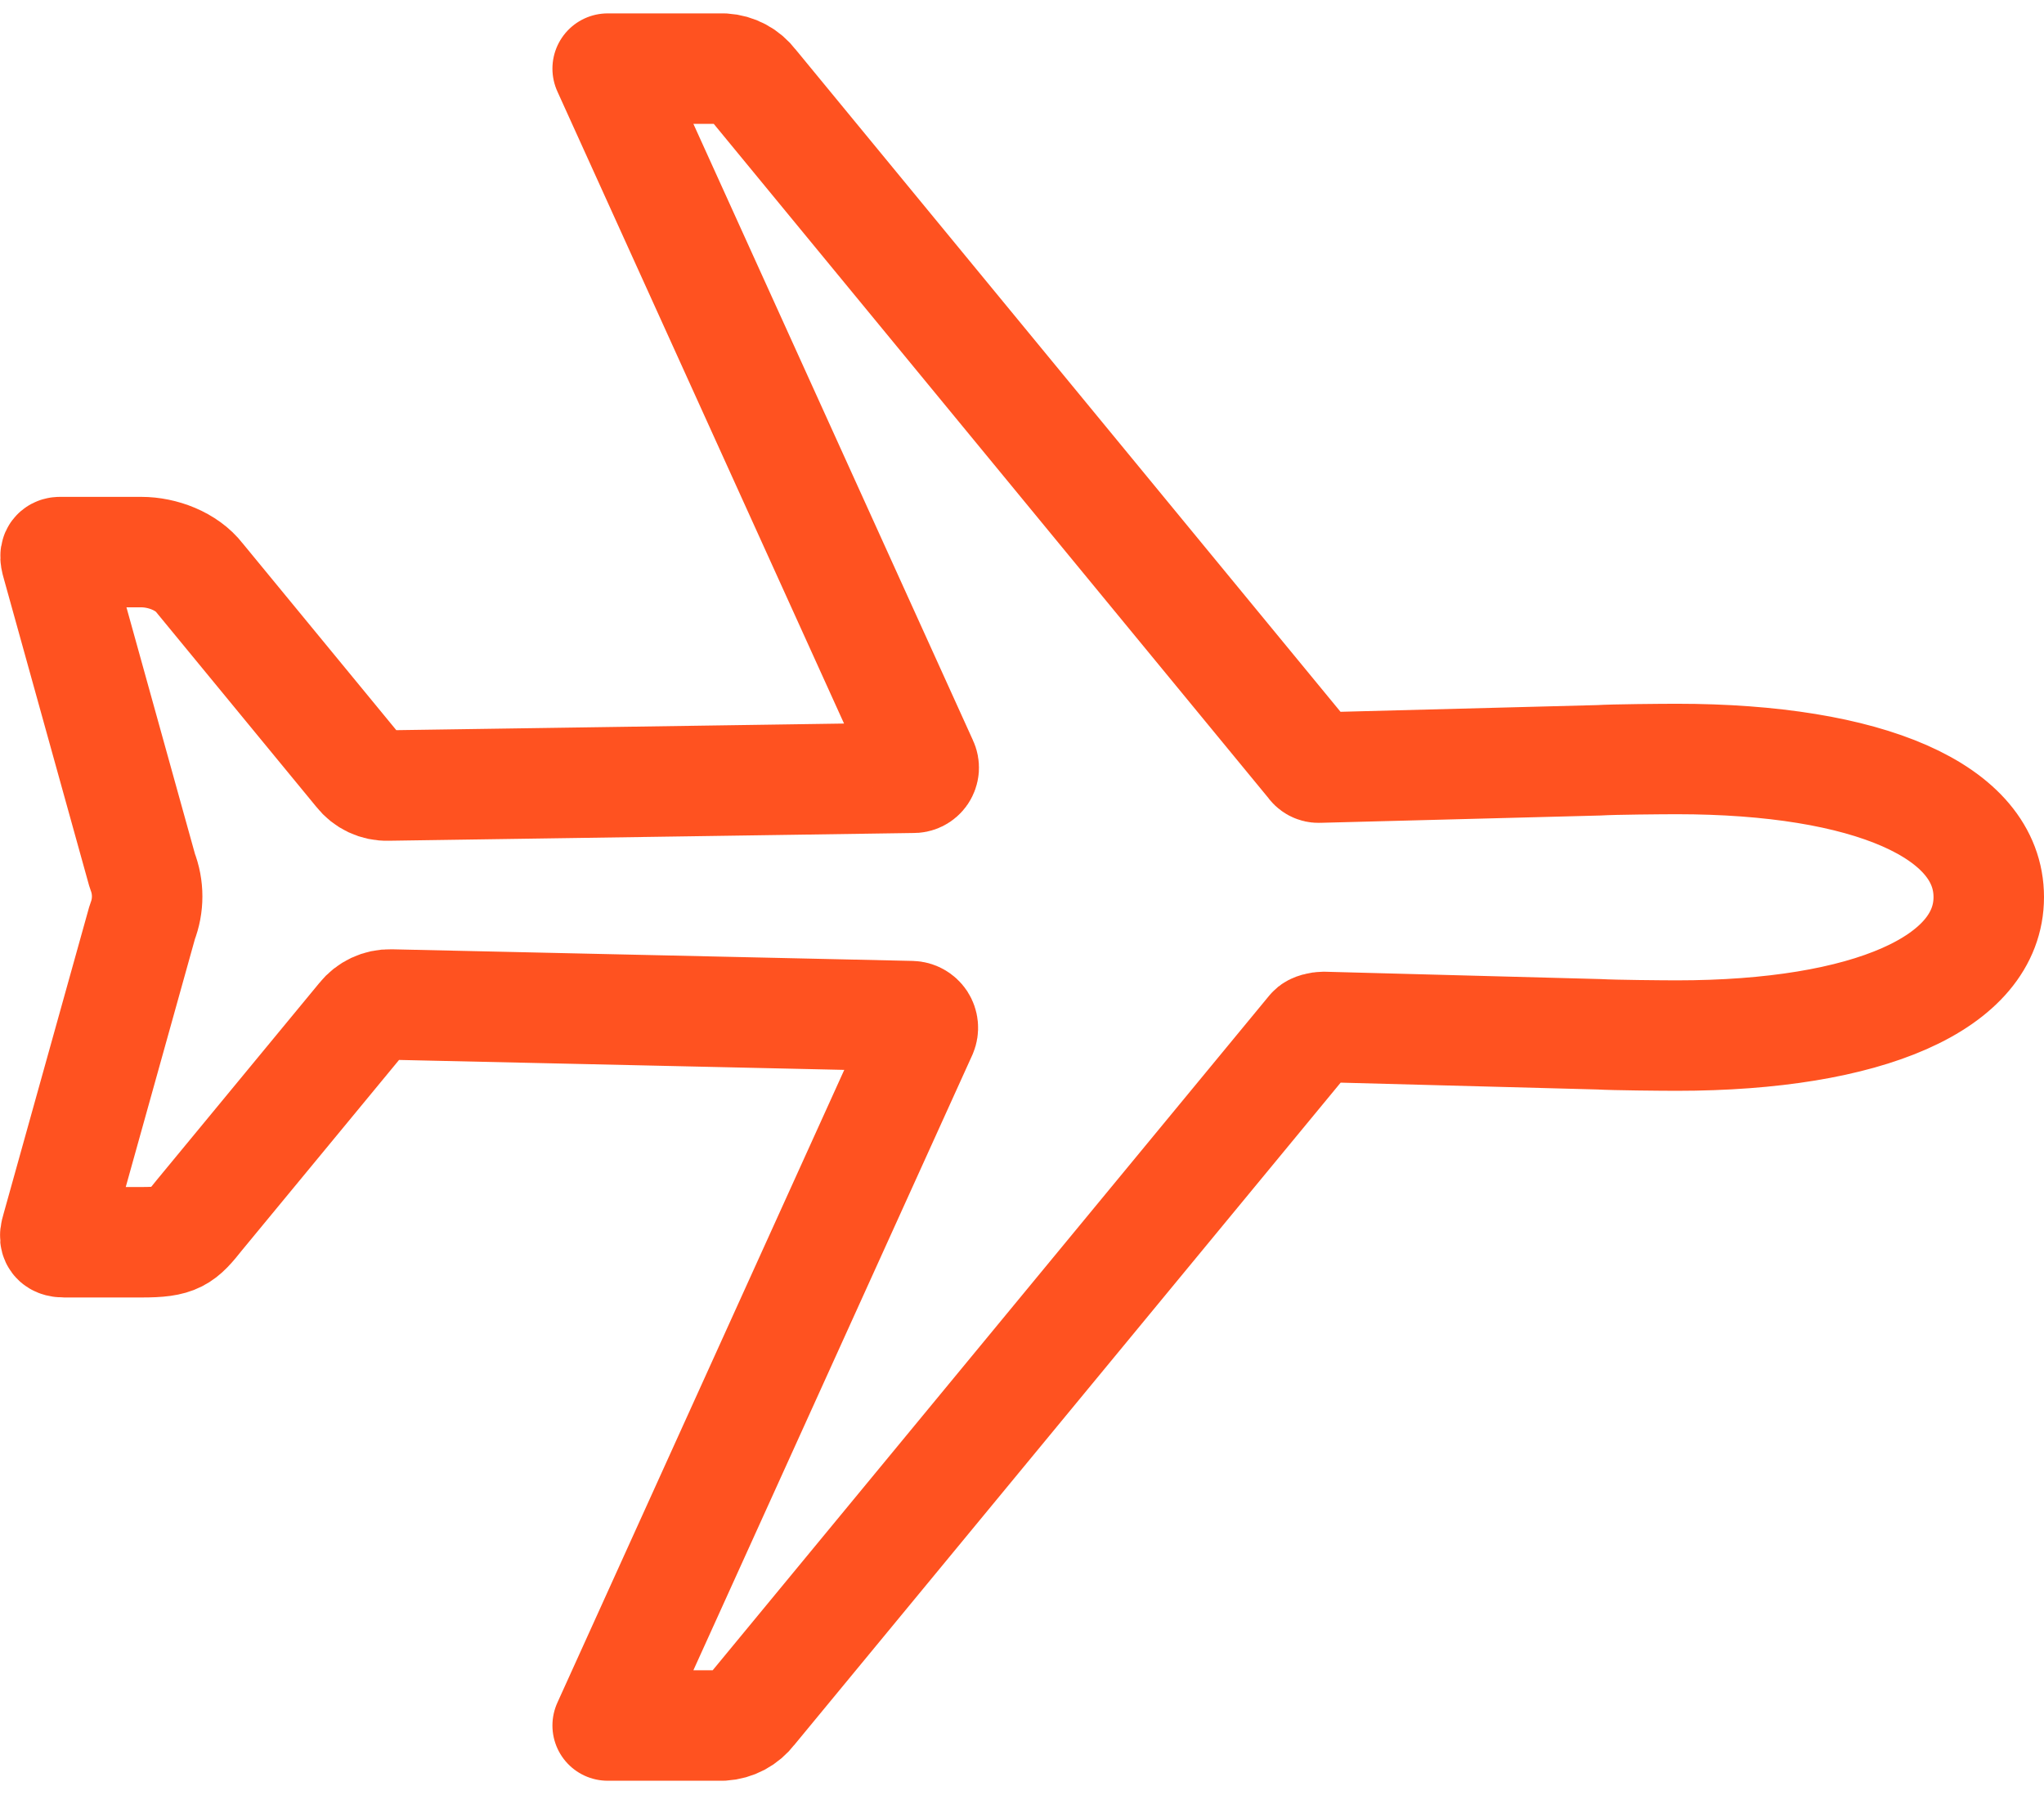
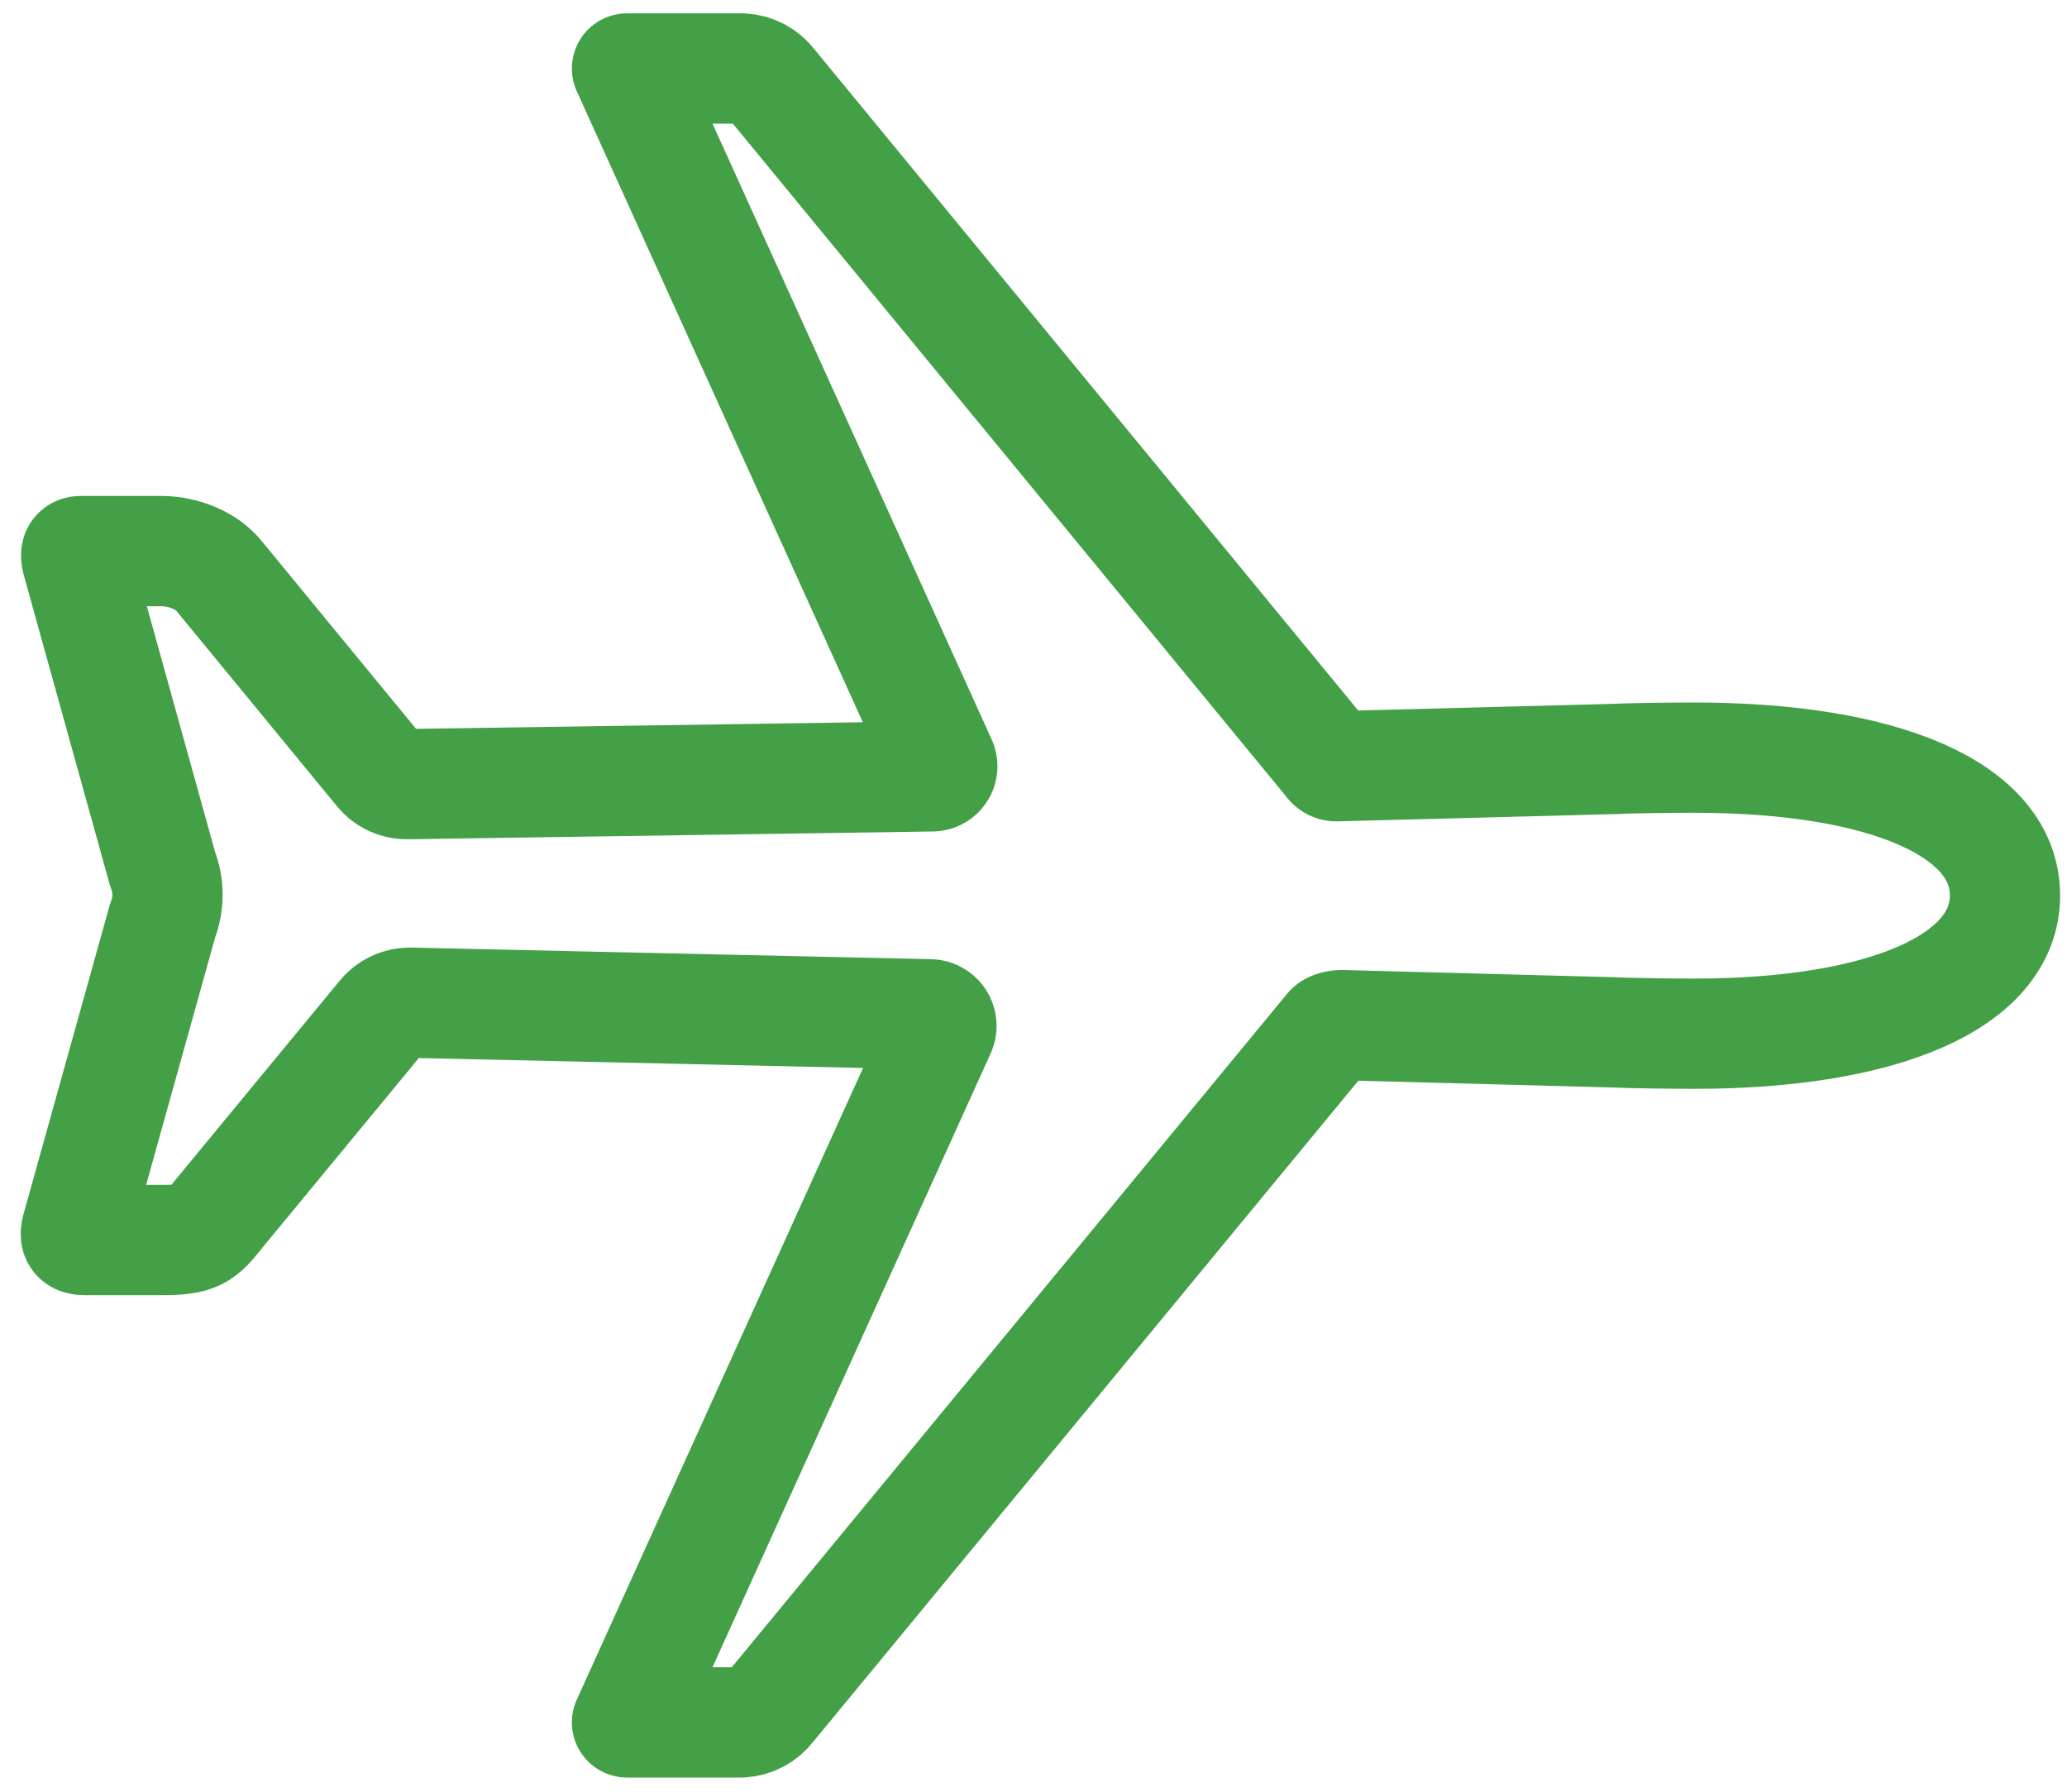
- <svg xmlns="http://www.w3.org/2000/svg" width="74" height="65" viewBox="0 0 74 65" fill="none">
-   <path d="M60.706 27.485C60.175 27.485 58.395 27.5 57.894 27.532L47.753 27.797C47.701 27.801 47.648 27.789 47.601 27.764C47.555 27.739 47.516 27.702 47.489 27.657L27.242 3.041C27.119 2.879 26.963 2.745 26.783 2.649C26.604 2.553 26.405 2.497 26.202 2.485H22L33.406 27.641C33.434 27.699 33.445 27.762 33.441 27.826C33.436 27.889 33.414 27.951 33.379 28.003C33.343 28.056 33.294 28.099 33.237 28.127C33.18 28.155 33.117 28.168 33.053 28.165L14.039 28.446C13.841 28.452 13.645 28.411 13.466 28.327C13.287 28.243 13.13 28.117 13.008 27.961L7.227 20.93C6.758 20.321 5.88 19.993 5.116 19.993H2.169C1.967 19.993 1.997 20.182 2.052 20.372L5.152 31.532C5.386 32.129 5.386 32.794 5.152 33.391L2.049 44.516C1.956 44.821 1.967 44.985 2.325 44.985H5.125C6.397 44.985 6.57 44.819 7.22 44.001L13.111 36.86C13.234 36.705 13.391 36.581 13.57 36.497C13.749 36.413 13.945 36.371 14.142 36.376L32.999 36.797C33.067 36.799 33.135 36.817 33.194 36.851C33.254 36.884 33.305 36.932 33.343 36.989C33.38 37.047 33.403 37.113 33.409 37.181C33.415 37.249 33.405 37.318 33.378 37.382L22 62.485H26.163C26.366 62.473 26.564 62.417 26.743 62.322C26.922 62.226 27.079 62.092 27.202 61.93L47.491 37.329C47.552 37.235 47.803 37.188 47.911 37.188L57.895 37.454C58.411 37.485 60.175 37.501 60.708 37.501C67.625 37.501 72 35.599 72 32.485C72 29.371 67.644 27.485 60.706 27.485Z" stroke="#FF5220" stroke-width="4" stroke-linecap="round" stroke-linejoin="round" />
+ <svg xmlns="http://www.w3.org/2000/svg" width="75" height="65" viewBox="0 0 75 65" fill="none">
+   <path d="M61.456 27.485C60.925 27.485 59.145 27.5 58.644 27.532L48.503 27.797C48.451 27.801 48.398 27.789 48.351 27.764C48.305 27.74 48.266 27.702 48.239 27.657L27.992 3.041C27.869 2.879 27.713 2.745 27.533 2.649C27.354 2.553 27.155 2.497 26.952 2.485H22.75L34.156 27.641C34.184 27.699 34.195 27.762 34.191 27.826C34.186 27.889 34.164 27.951 34.129 28.003C34.093 28.056 34.044 28.099 33.987 28.127C33.93 28.155 33.867 28.168 33.803 28.165L14.789 28.446C14.591 28.452 14.395 28.411 14.216 28.327C14.037 28.243 13.88 28.118 13.758 27.962L7.977 20.93C7.508 20.321 6.63 19.993 5.866 19.993H2.919C2.717 19.993 2.747 20.182 2.802 20.372L5.902 31.532C6.136 32.129 6.136 32.794 5.902 33.391L2.799 44.516C2.706 44.821 2.717 44.985 3.075 44.985H5.875C7.147 44.985 7.32 44.819 7.97 44.001L13.861 36.86C13.984 36.705 14.141 36.581 14.32 36.497C14.499 36.413 14.695 36.371 14.892 36.376L33.749 36.797C33.817 36.799 33.885 36.817 33.944 36.851C34.004 36.884 34.055 36.932 34.093 36.989C34.13 37.047 34.153 37.113 34.159 37.181C34.165 37.25 34.155 37.318 34.128 37.382L22.75 62.485H26.913C27.116 62.473 27.314 62.417 27.493 62.322C27.672 62.226 27.829 62.092 27.952 61.93L48.241 37.329C48.302 37.235 48.553 37.188 48.661 37.188L58.645 37.454C59.161 37.485 60.925 37.501 61.458 37.501C68.375 37.501 72.75 35.599 72.75 32.485C72.75 29.371 68.394 27.485 61.456 27.485Z" stroke="#43A047" stroke-width="4" stroke-linecap="round" stroke-linejoin="round" />
</svg>
